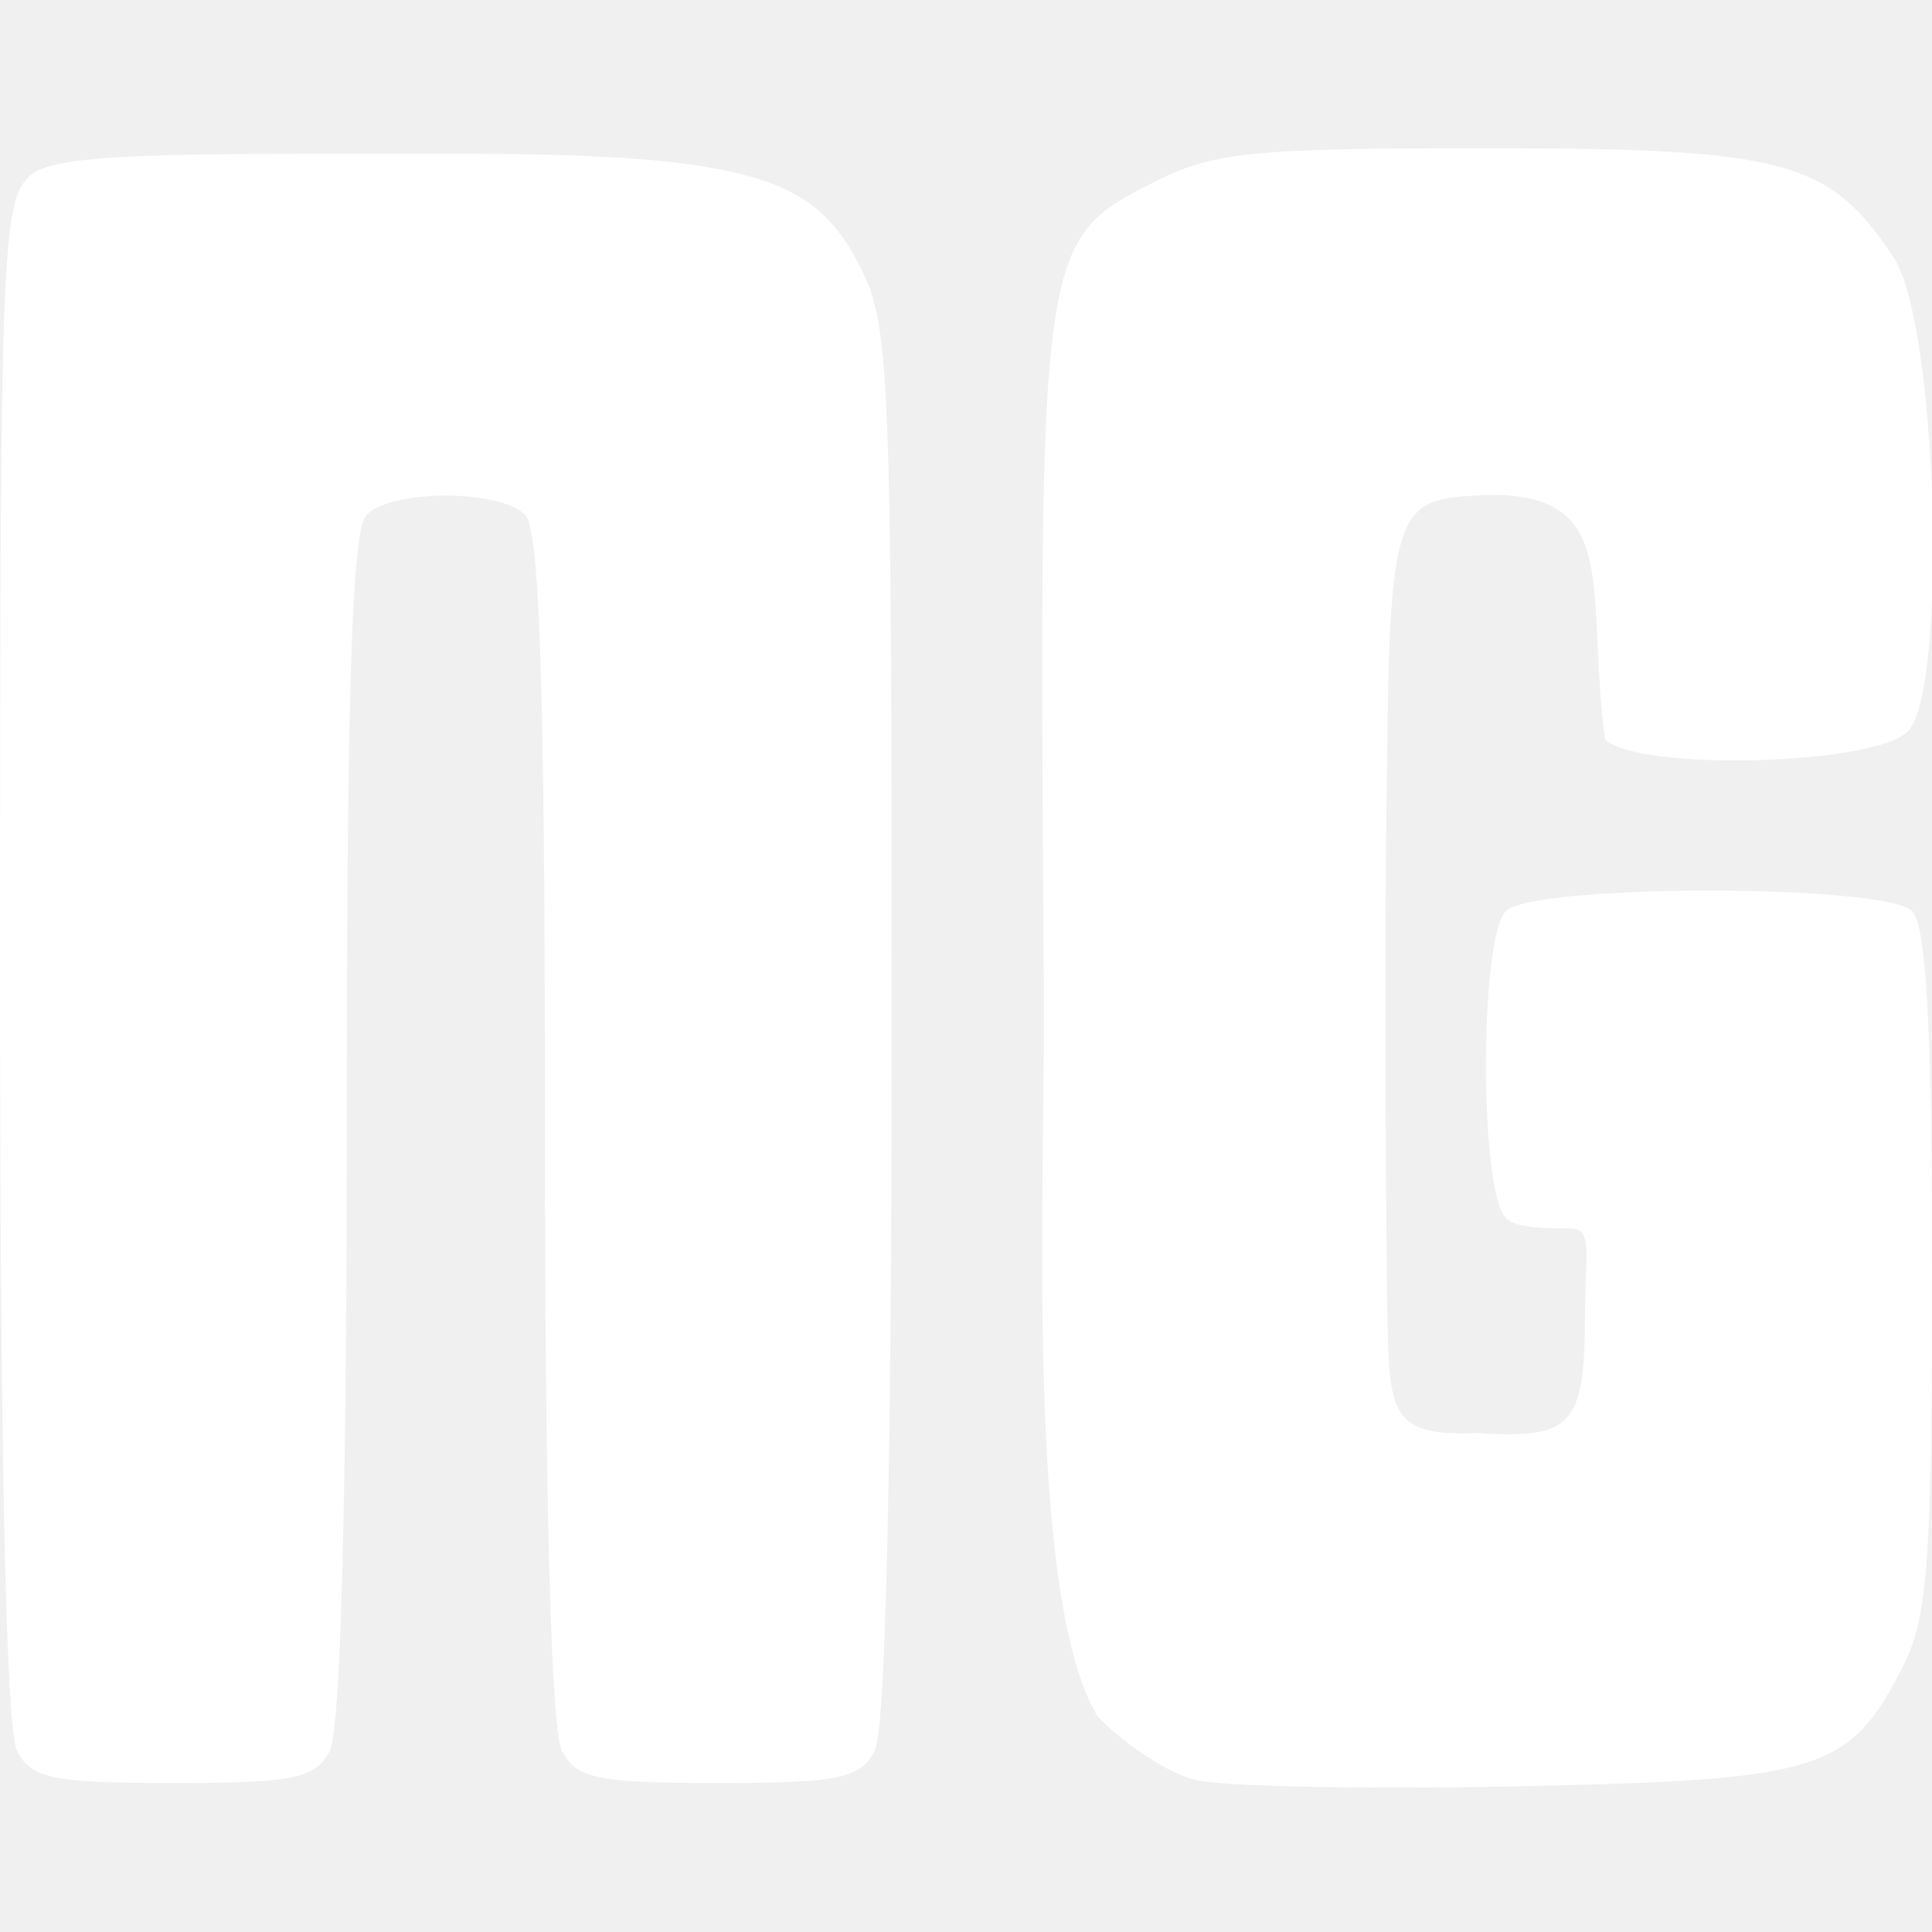
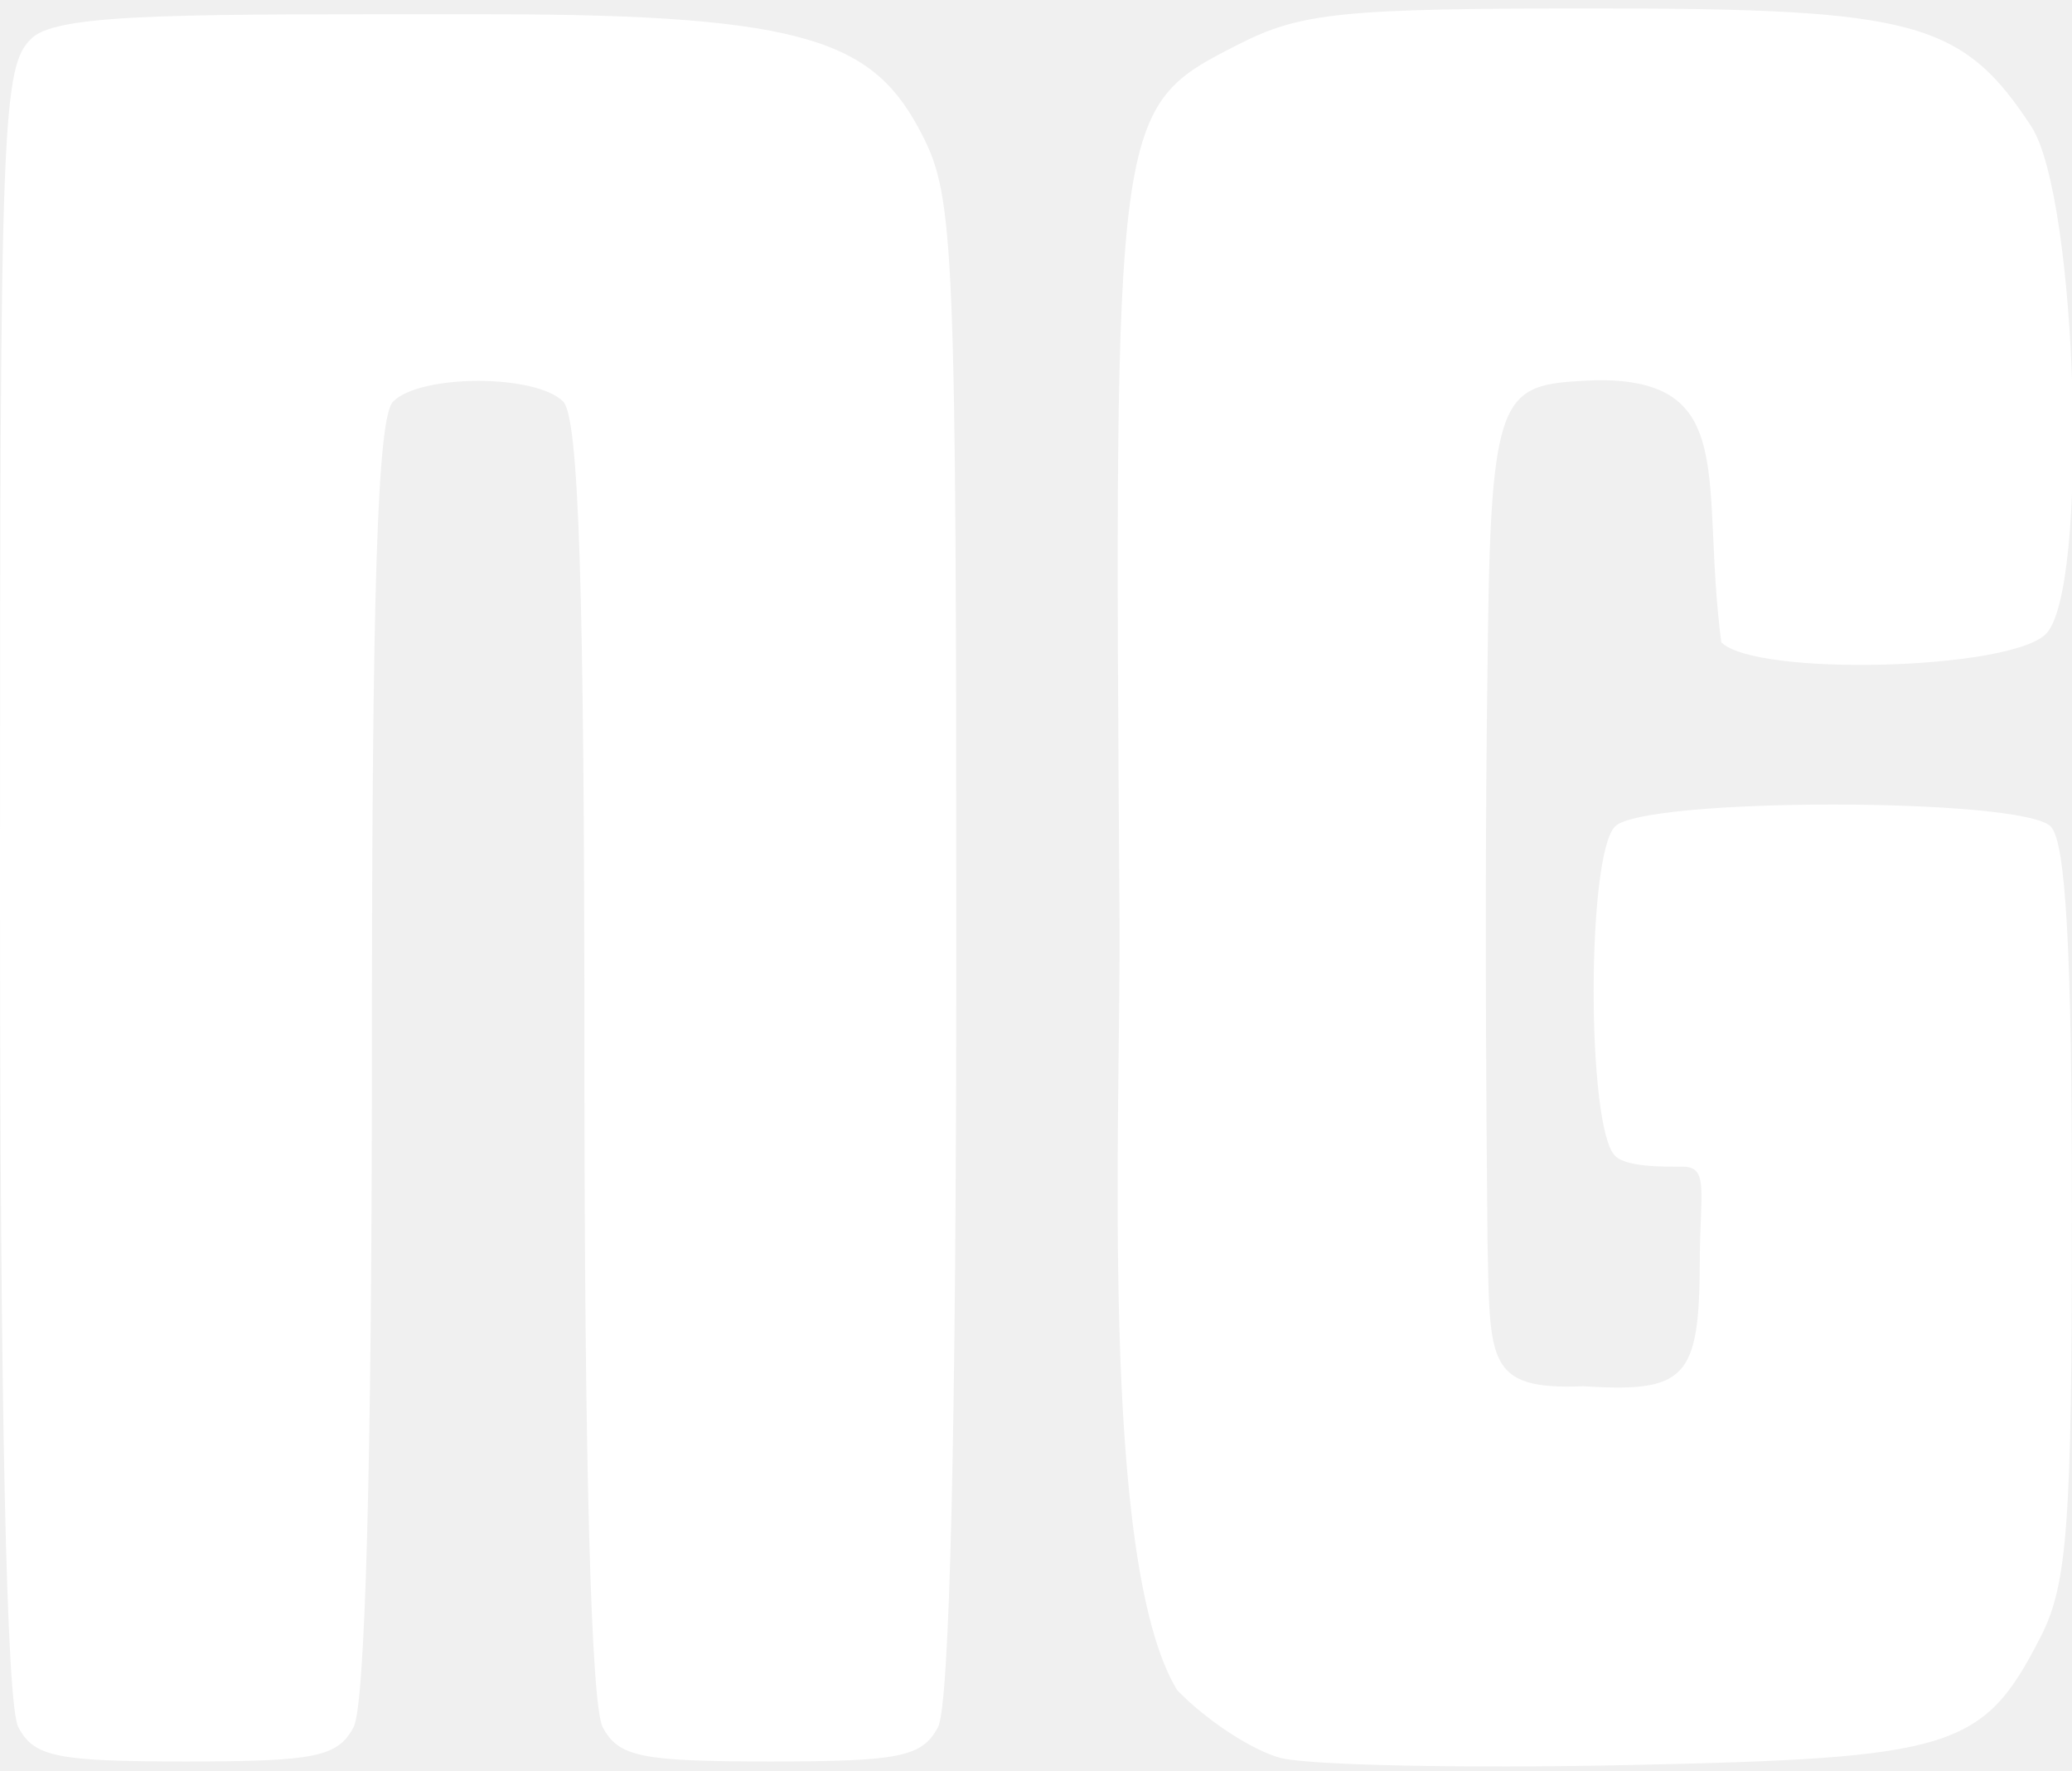
- <svg xmlns="http://www.w3.org/2000/svg" width="40" height="40" enable-background="new" version="1.1" viewBox="0 0 156 133.33">
+ <svg xmlns="http://www.w3.org/2000/svg" enable-background="new" version="1.1" viewBox="0 0 156 133.33">
  <path d="m96.434 132.37c-2.127-0.551-5.645-2.857-7.818-5.124-5.892-9.754-4.224-43.29-4.327-57.975-0.427-61.06-0.415-61.149 8.889-65.896 4.782-2.44 7.799-2.745 27.101-2.74 23.866 0.005 27.479 0.987 32.647 8.871 3.524 5.375 4.381 34.958 1.108 38.231-2.727 2.727-21.845 3.217-24.436 0.626-1.603-12.122 1.422-19.89-9.484-19.733-6.811 0.333-7.836 0.231-8.084 18.8-0.113 8.425-0.286 20.784-0.035 46.108 0.191 9.001-0.09 11.134 7.207 10.84 7.744 0.491 8.747-0.585 8.775-9.415 0.017-5.217 0.696-7.118-1.282-7.118-1.32 0-4.218 0.064-5.098-0.816-2.15-2.15-2.15-22.65 0-24.8 2.201-2.201 30.599-2.201 32.8 0 1.141 1.141 1.599 9.464 1.598 29-1e-3 23.451-0.338 28.059-2.333 31.972-4.339 8.51-6.506 9.184-31.18 9.703-12.2 0.257-23.923 0.016-26.05-0.536zm-95.054-2.318c-0.894-1.67-1.38-24.147-1.38-63.793 0-57.61 0.144-61.344 2.438-63.421 2.095-1.896 11.897-1.763 34.389-1.763 24.324 0 29.057 2.13 32.636 9.146 2.374 4.653 2.536 8.566 2.536 61.112 0 36.149-0.491 57.059-1.38 58.72-1.197 2.237-2.872 2.579-12.62 2.579s-11.423-0.342-12.62-2.579c-0.878-1.64-1.38-19.986-1.38-50.4 0-35.416-0.415-48.236-1.6-49.421-2.07-2.07-10.73-2.07-12.8 0-1.185 1.185-1.6 14.005-1.6 49.421 0 30.414-0.502 48.76-1.38 50.4-1.197 2.237-2.872 2.579-12.62 2.579-9.748 0-11.423-0.342-12.62-2.579z" style="fill:#fff;stroke-width:1.333" />
</svg>
